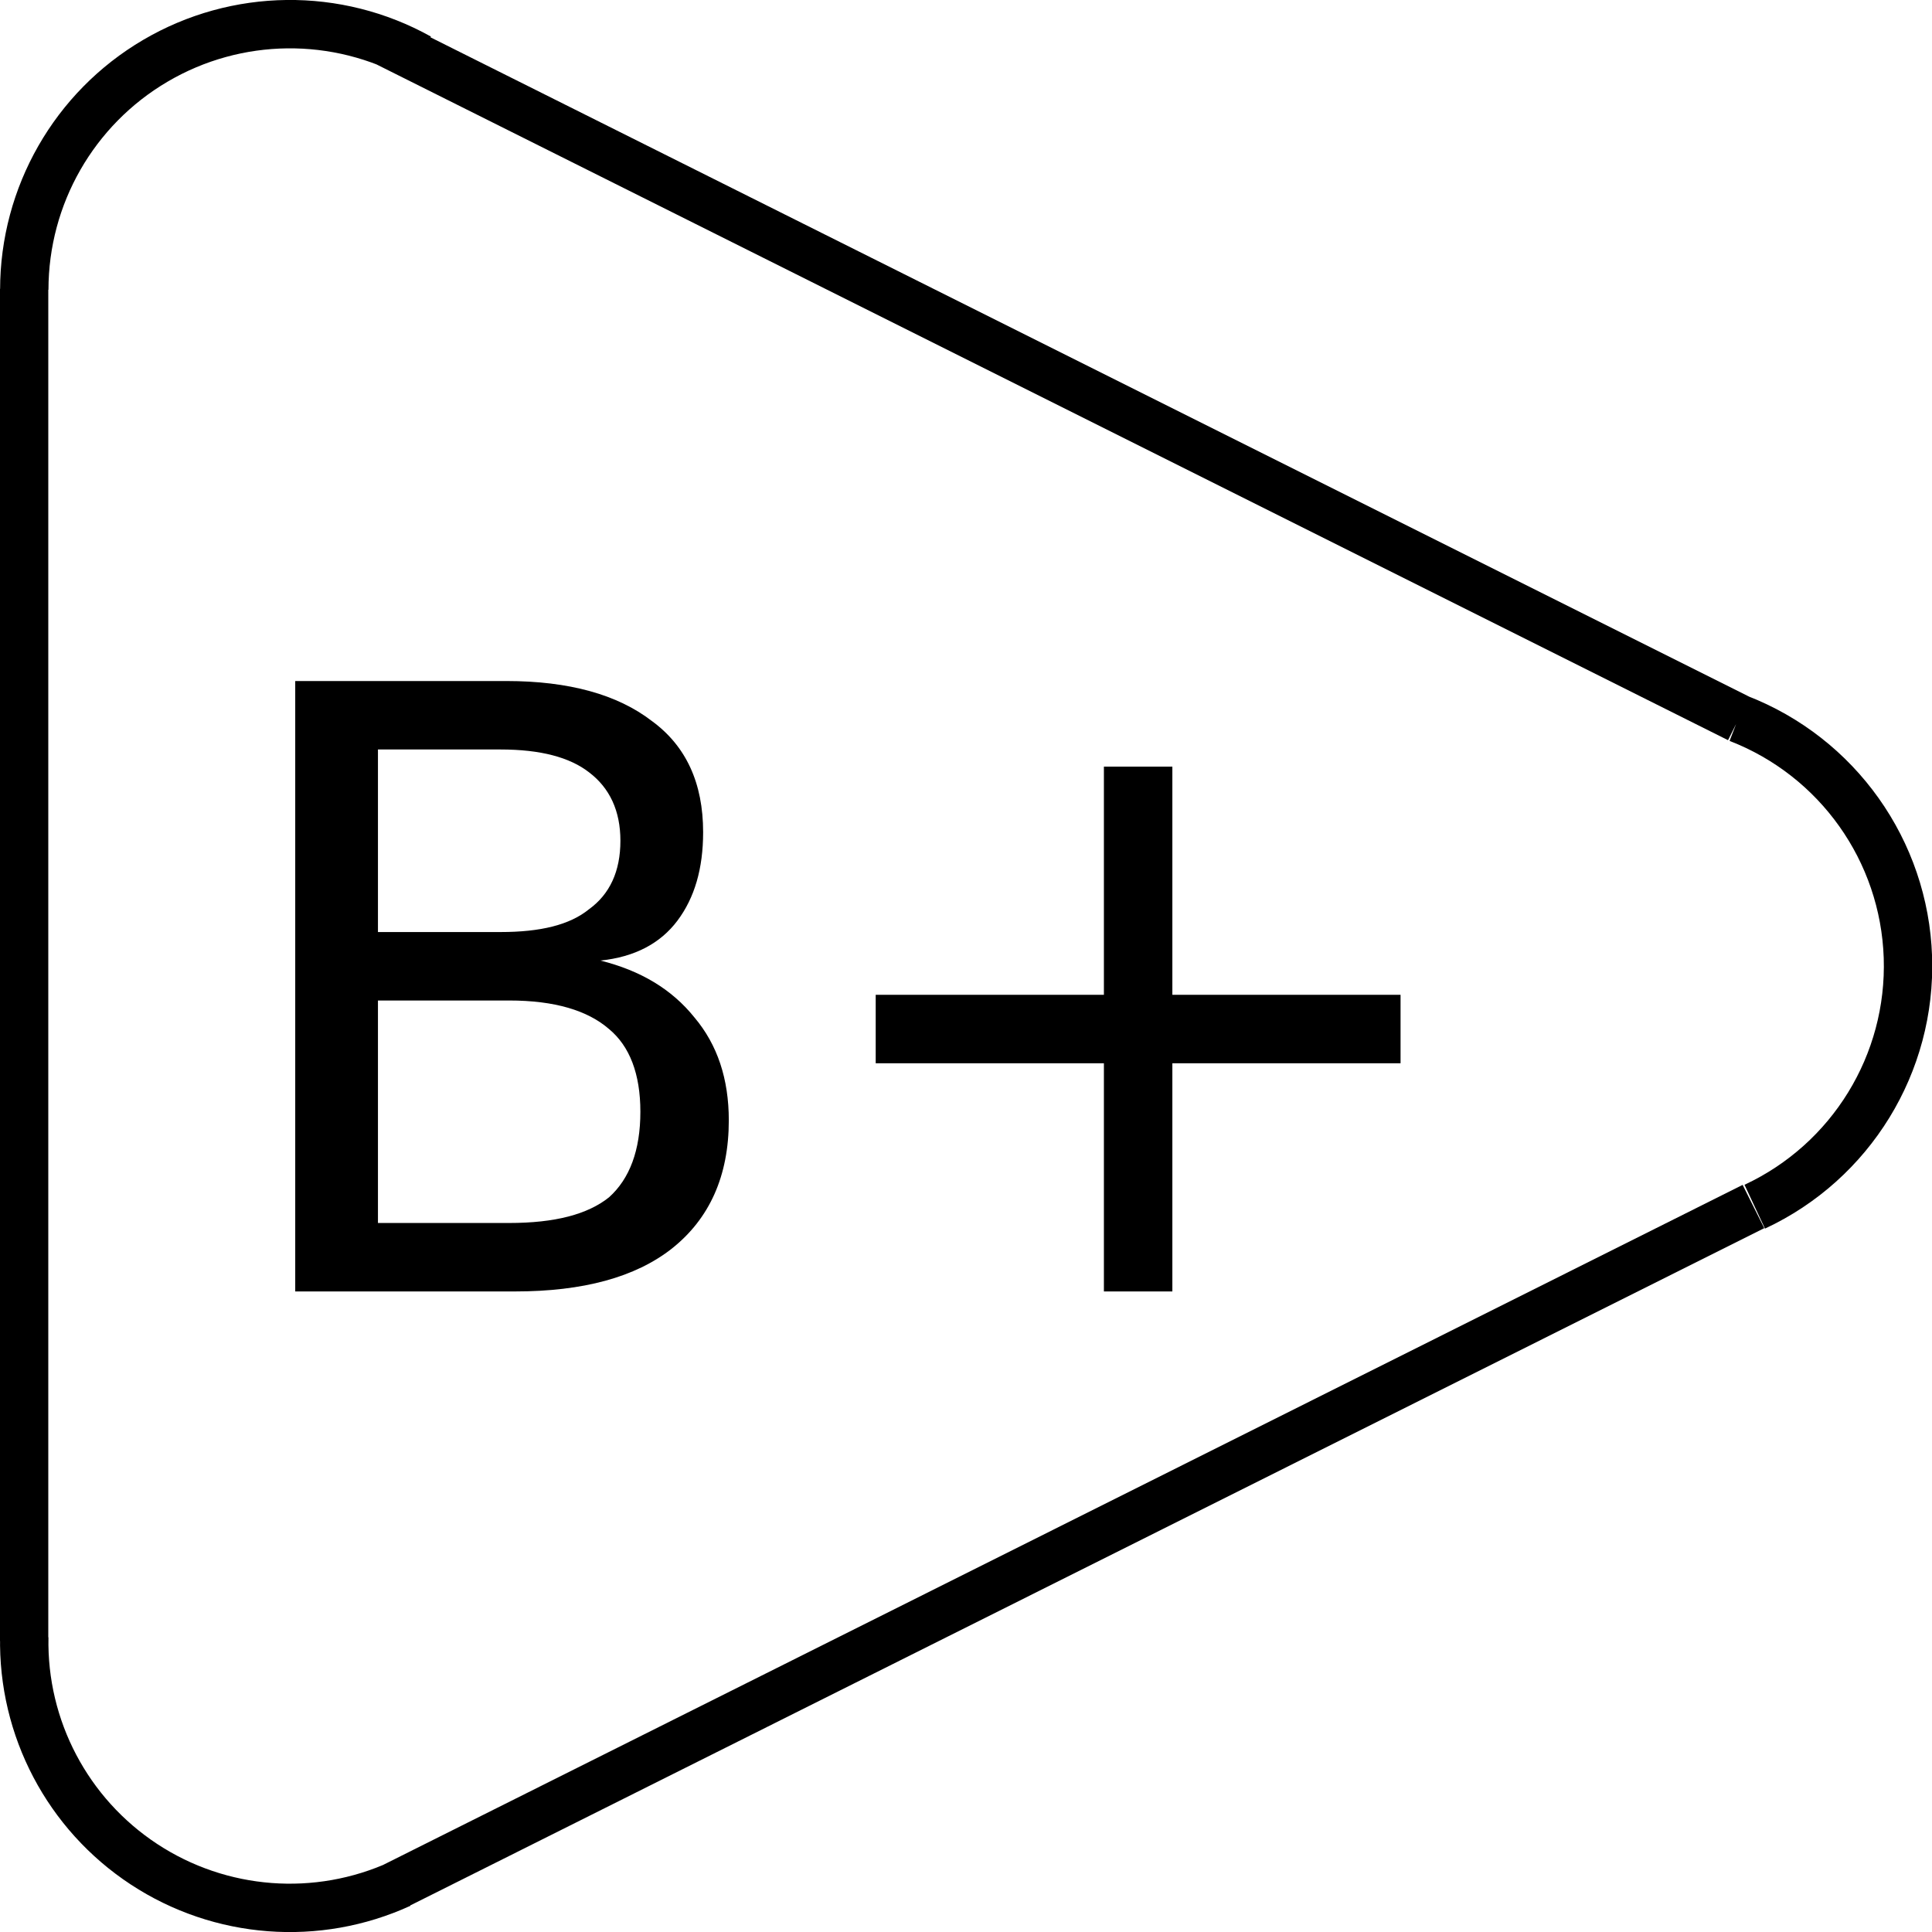
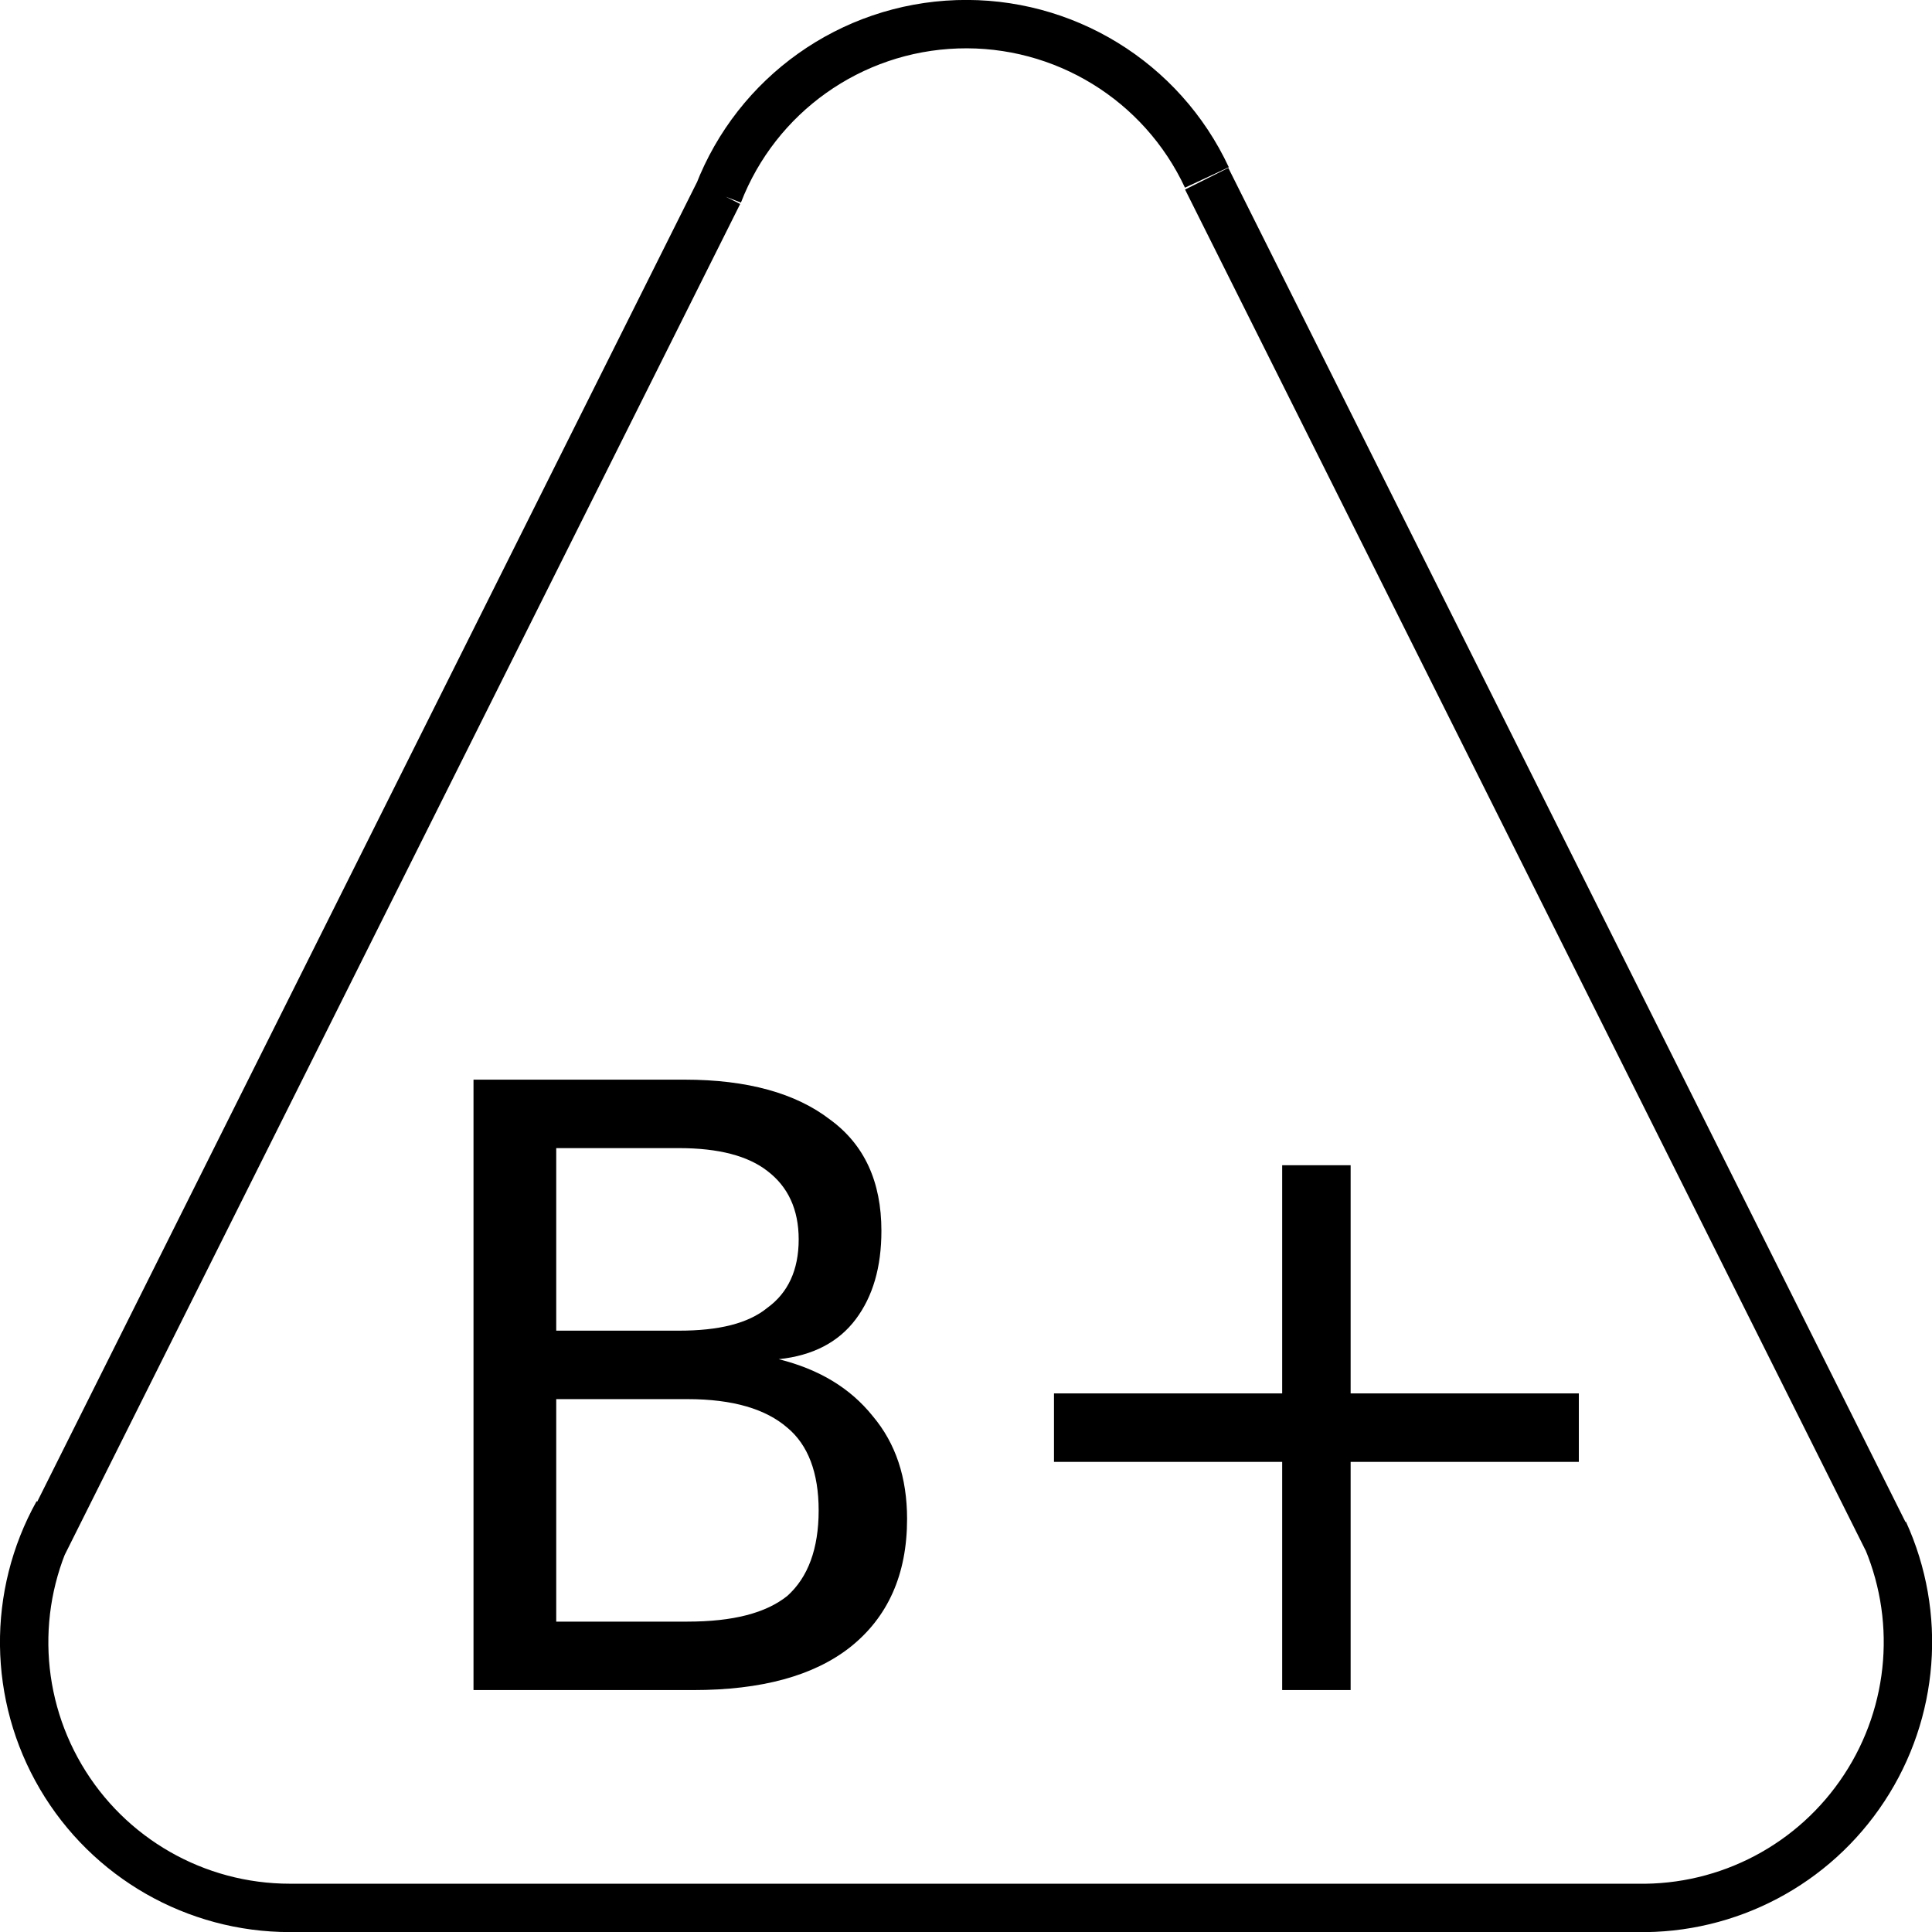
<svg xmlns="http://www.w3.org/2000/svg" id="svg2193" version="1.1" viewBox="0 0 10.583 10.583" height="40" width="40">
  <defs id="defs2187">
    <marker orient="auto" refY="0.0" refX="0.0" id="Arrow1Lstart" style="overflow:visible">
      <path id="path1184" d="M 0.0,0.0 L 5.0,-5.0 L -12.5,0.0 L 5.0,5.0 L 0.0,0.0 z " style="fill-rule:evenodd;stroke:#000000;stroke-width:1.0pt" transform="scale(0.8) translate(12.5,0)" />
    </marker>
  </defs>
  <g id="layer1">
-     <path d="M 0.132,1.582 V 8.99 M 9.525,3.936 2.117,0.232 M 9.605,6.609 2.152,10.337 M 0.133,1.587 a 1.455,1.455 0 0 1 0.718,-1.254 1.455,1.455 0 0 1 1.445,-0.017 M 2.193,10.319 A 1.455,1.455 0 0 1 0.789,10.212 1.455,1.455 0 0 1 0.133,8.966 M 9.522,3.935 A 1.455,1.455 0 0 1 10.451,5.243 1.455,1.455 0 0 1 9.612,6.61" style="fill:none;stroke:#000000;stroke-width:0.265;stroke-linecap:butt;stroke-linejoin:miter;stroke-miterlimit:4;stroke-dasharray:none;stroke-opacity:1" id="path1517" />
-     <text xml:space="preserve" style="font-style:normal;font-variant:normal;font-weight:normal;font-stretch:normal;font-size:4.233px;line-height:1.25;font-family:'DejaVu Sans';-inkscape-font-specification:'DejaVu Sans, Normal';font-variant-ligatures:normal;font-variant-caps:normal;font-variant-numeric:normal;font-variant-east-asian:normal;stroke-width:0.265" x="1.164" y="7.074" id="text1521">
-       <tspan id="tspan1519" x="1.164" y="7.074" style="font-style:normal;font-variant:normal;font-weight:normal;font-stretch:normal;font-size:4.586px;font-family:'DejaVu Sans';-inkscape-font-specification:'DejaVu Sans, Normal';font-variant-ligatures:normal;font-variant-caps:normal;font-variant-numeric:normal;font-variant-east-asian:normal;stroke-width:0.265">B+</tspan>
+     <path d="M 1.582,10.451 H 8.99 M 3.936,1.058 0.232,8.466 M 6.61,0.979 10.337,8.432 M 1.588,10.451 A 1.455,1.455 0 0 1 0.333,9.733 1.455,1.455 0 0 1 0.316,8.288 M 10.32,8.391 A 1.455,1.455 0 0 1 10.212,9.794 1.455,1.455 0 0 1 8.967,10.451 M 3.935,1.062 a 1.455,1.455 0 0 1 1.308,-0.929 1.455,1.455 0 0 1 1.368,0.839" style="fill:none;stroke:#000000;stroke-width:0.265;stroke-linecap:butt;stroke-linejoin:miter;stroke-miterlimit:4;stroke-dasharray:none;stroke-opacity:1" id="path1517" />
+     <text xml:space="preserve" style="font-style:normal;font-variant:normal;font-weight:normal;font-stretch:normal;font-size:4.233px;line-height:1.25;font-family:'DejaVu Sans';-inkscape-font-specification:'DejaVu Sans, Normal';font-variant-ligatures:normal;font-variant-caps:normal;font-variant-numeric:normal;font-variant-east-asian:normal;stroke-width:0.265" x="2.139" y="9.256" id="text1521">
+       <tspan id="tspan1519" x="2.139" y="9.256" style="font-style:normal;font-variant:normal;font-weight:normal;font-stretch:normal;font-size:4.586px;font-family:'DejaVu Sans';-inkscape-font-specification:'DejaVu Sans, Normal';font-variant-ligatures:normal;font-variant-caps:normal;font-variant-numeric:normal;font-variant-east-asian:normal;stroke-width:0.265">B+</tspan>
    </text>
  </g>
</svg>
